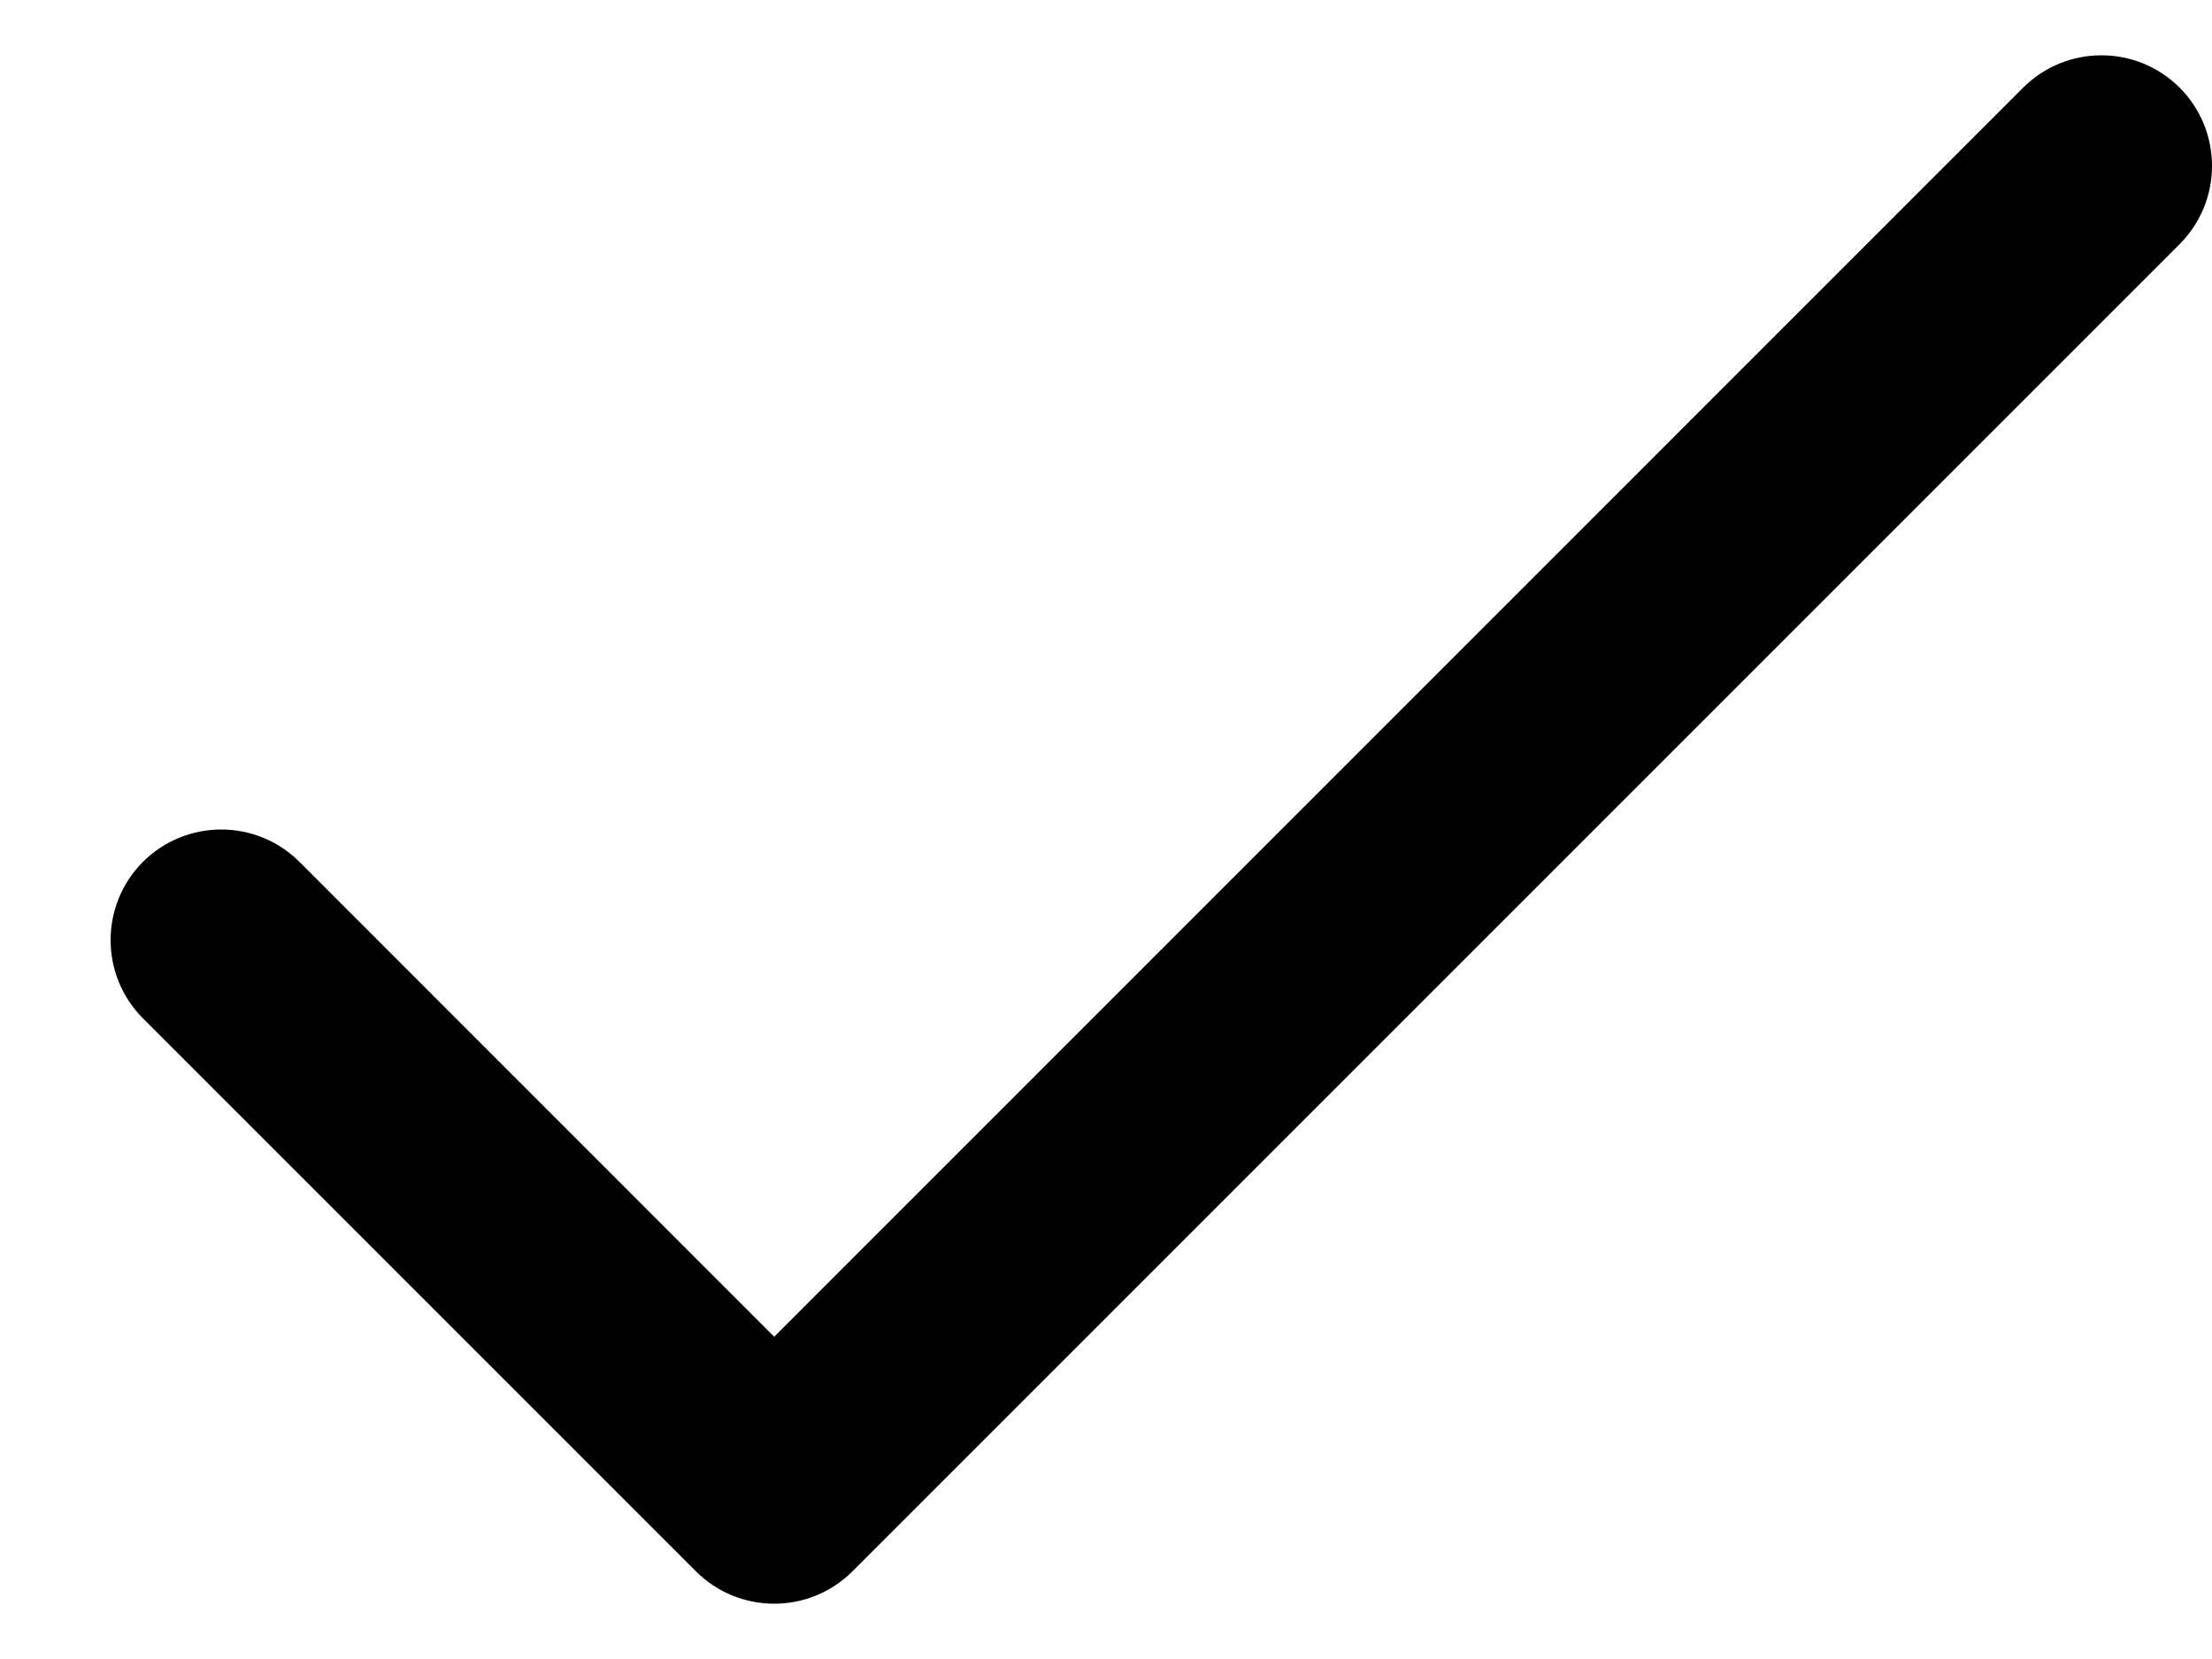
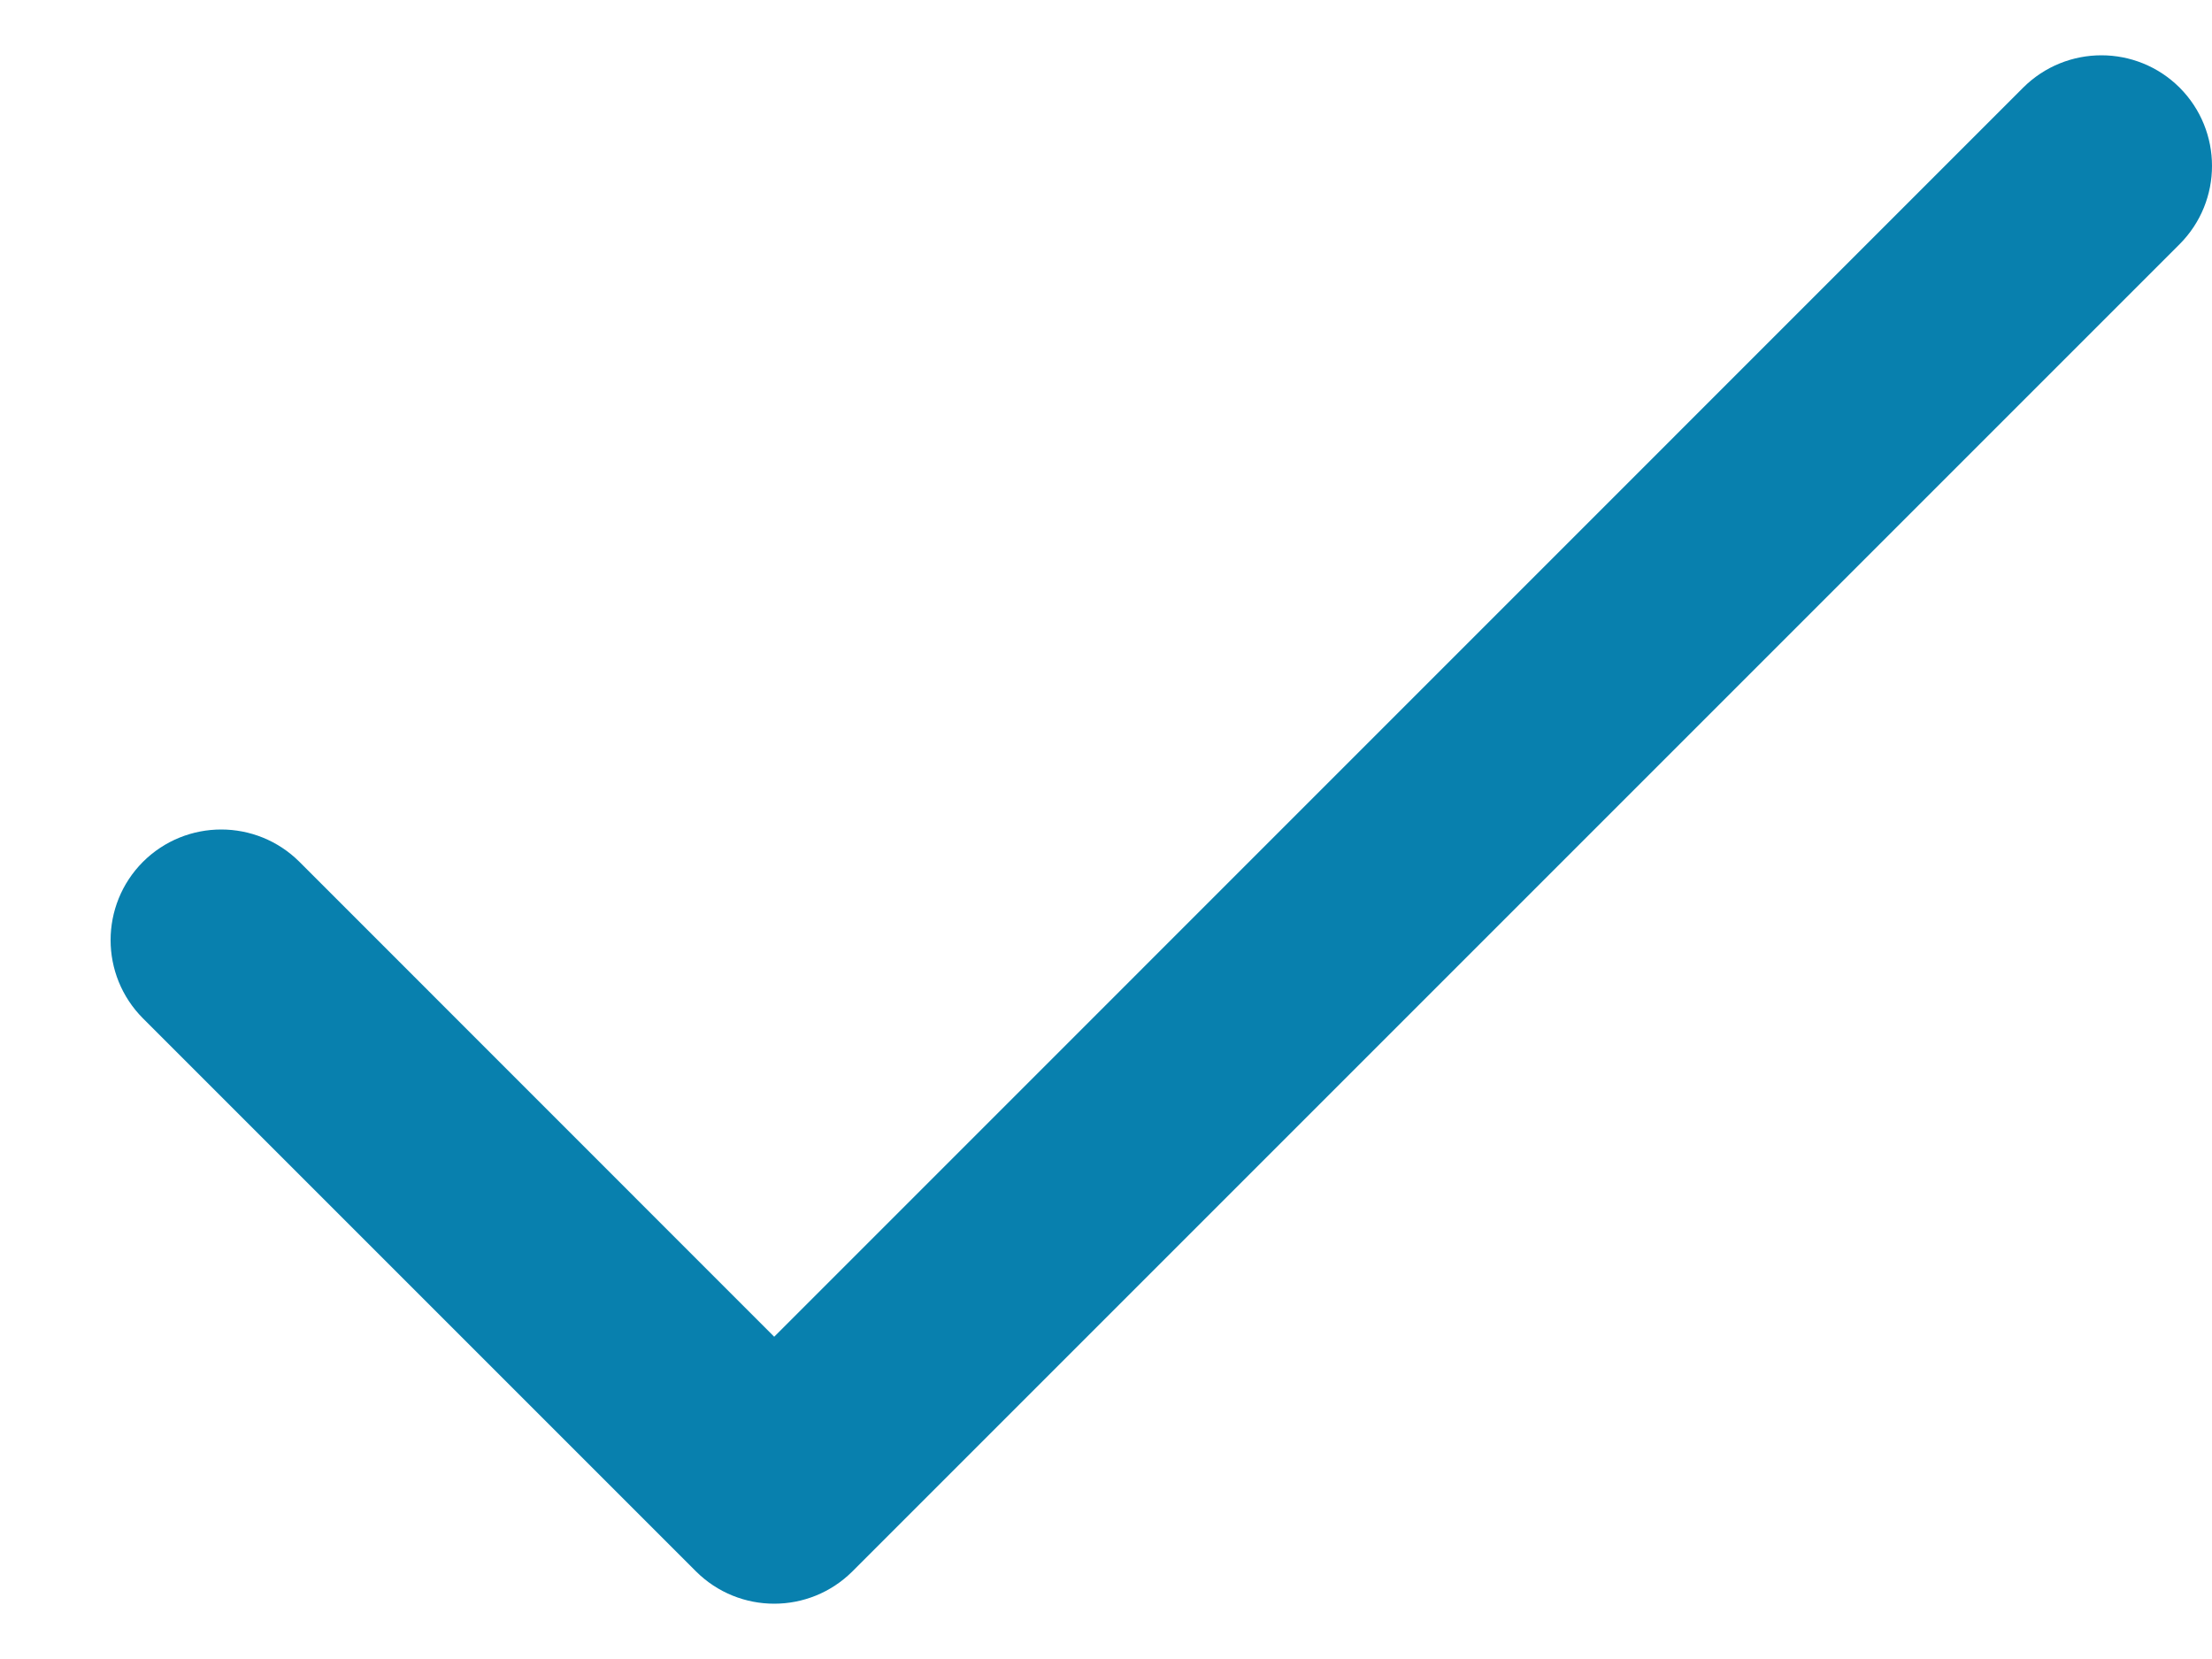
<svg xmlns="http://www.w3.org/2000/svg" width="16" height="12" viewBox="0 0 16 12" fill="none">
-   <path d="M14.634 0.634C14.947 0.322 15.453 0.322 15.766 0.634C16.078 0.947 16.078 1.453 15.766 1.766L6.166 11.366C5.853 11.678 5.347 11.678 5.034 11.366L1.034 7.366C0.722 7.053 0.722 6.547 1.034 6.234C1.347 5.922 1.853 5.922 2.166 6.234L5.6 9.669L14.634 0.634Z" fill="black" />
+   <path d="M14.634 0.634C14.947 0.322 15.453 0.322 15.766 0.634C16.078 0.947 16.078 1.453 15.766 1.766L6.166 11.366C5.853 11.678 5.347 11.678 5.034 11.366L1.034 7.366C0.722 7.053 0.722 6.547 1.034 6.234C1.347 5.922 1.853 5.922 2.166 6.234L5.6 9.669L14.634 0.634Z" fill="#0880ae" />
</svg>
